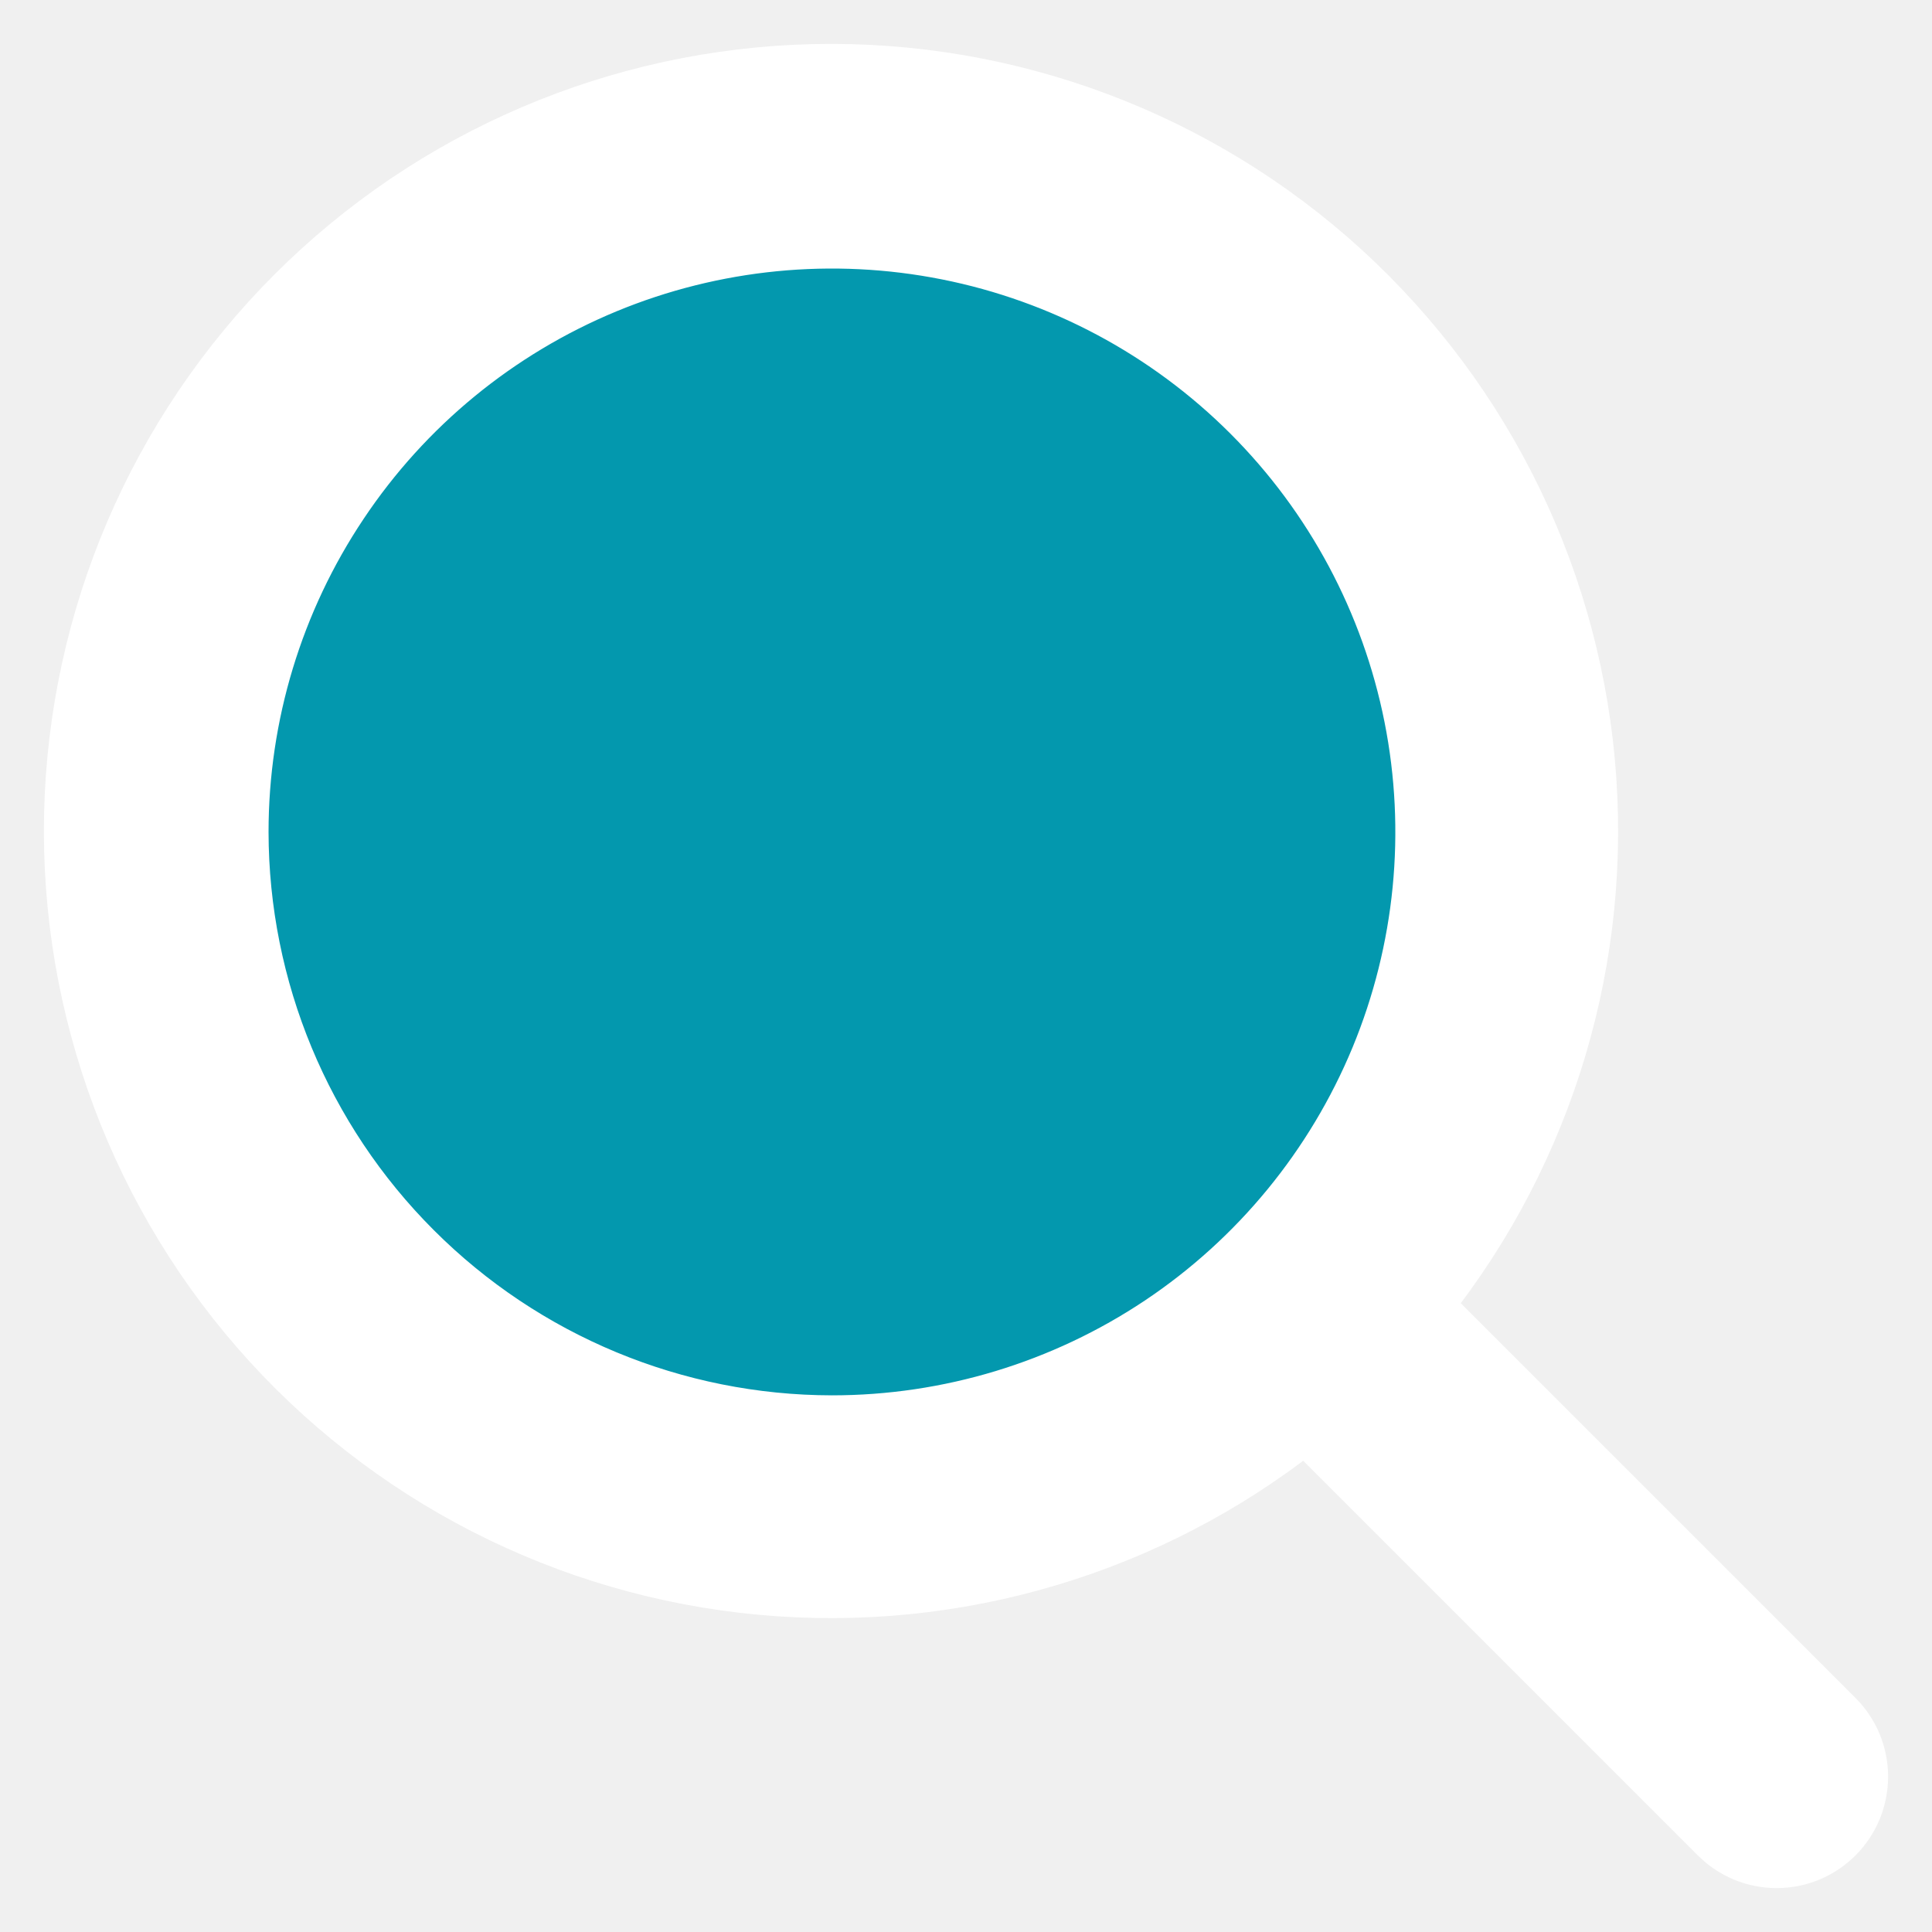
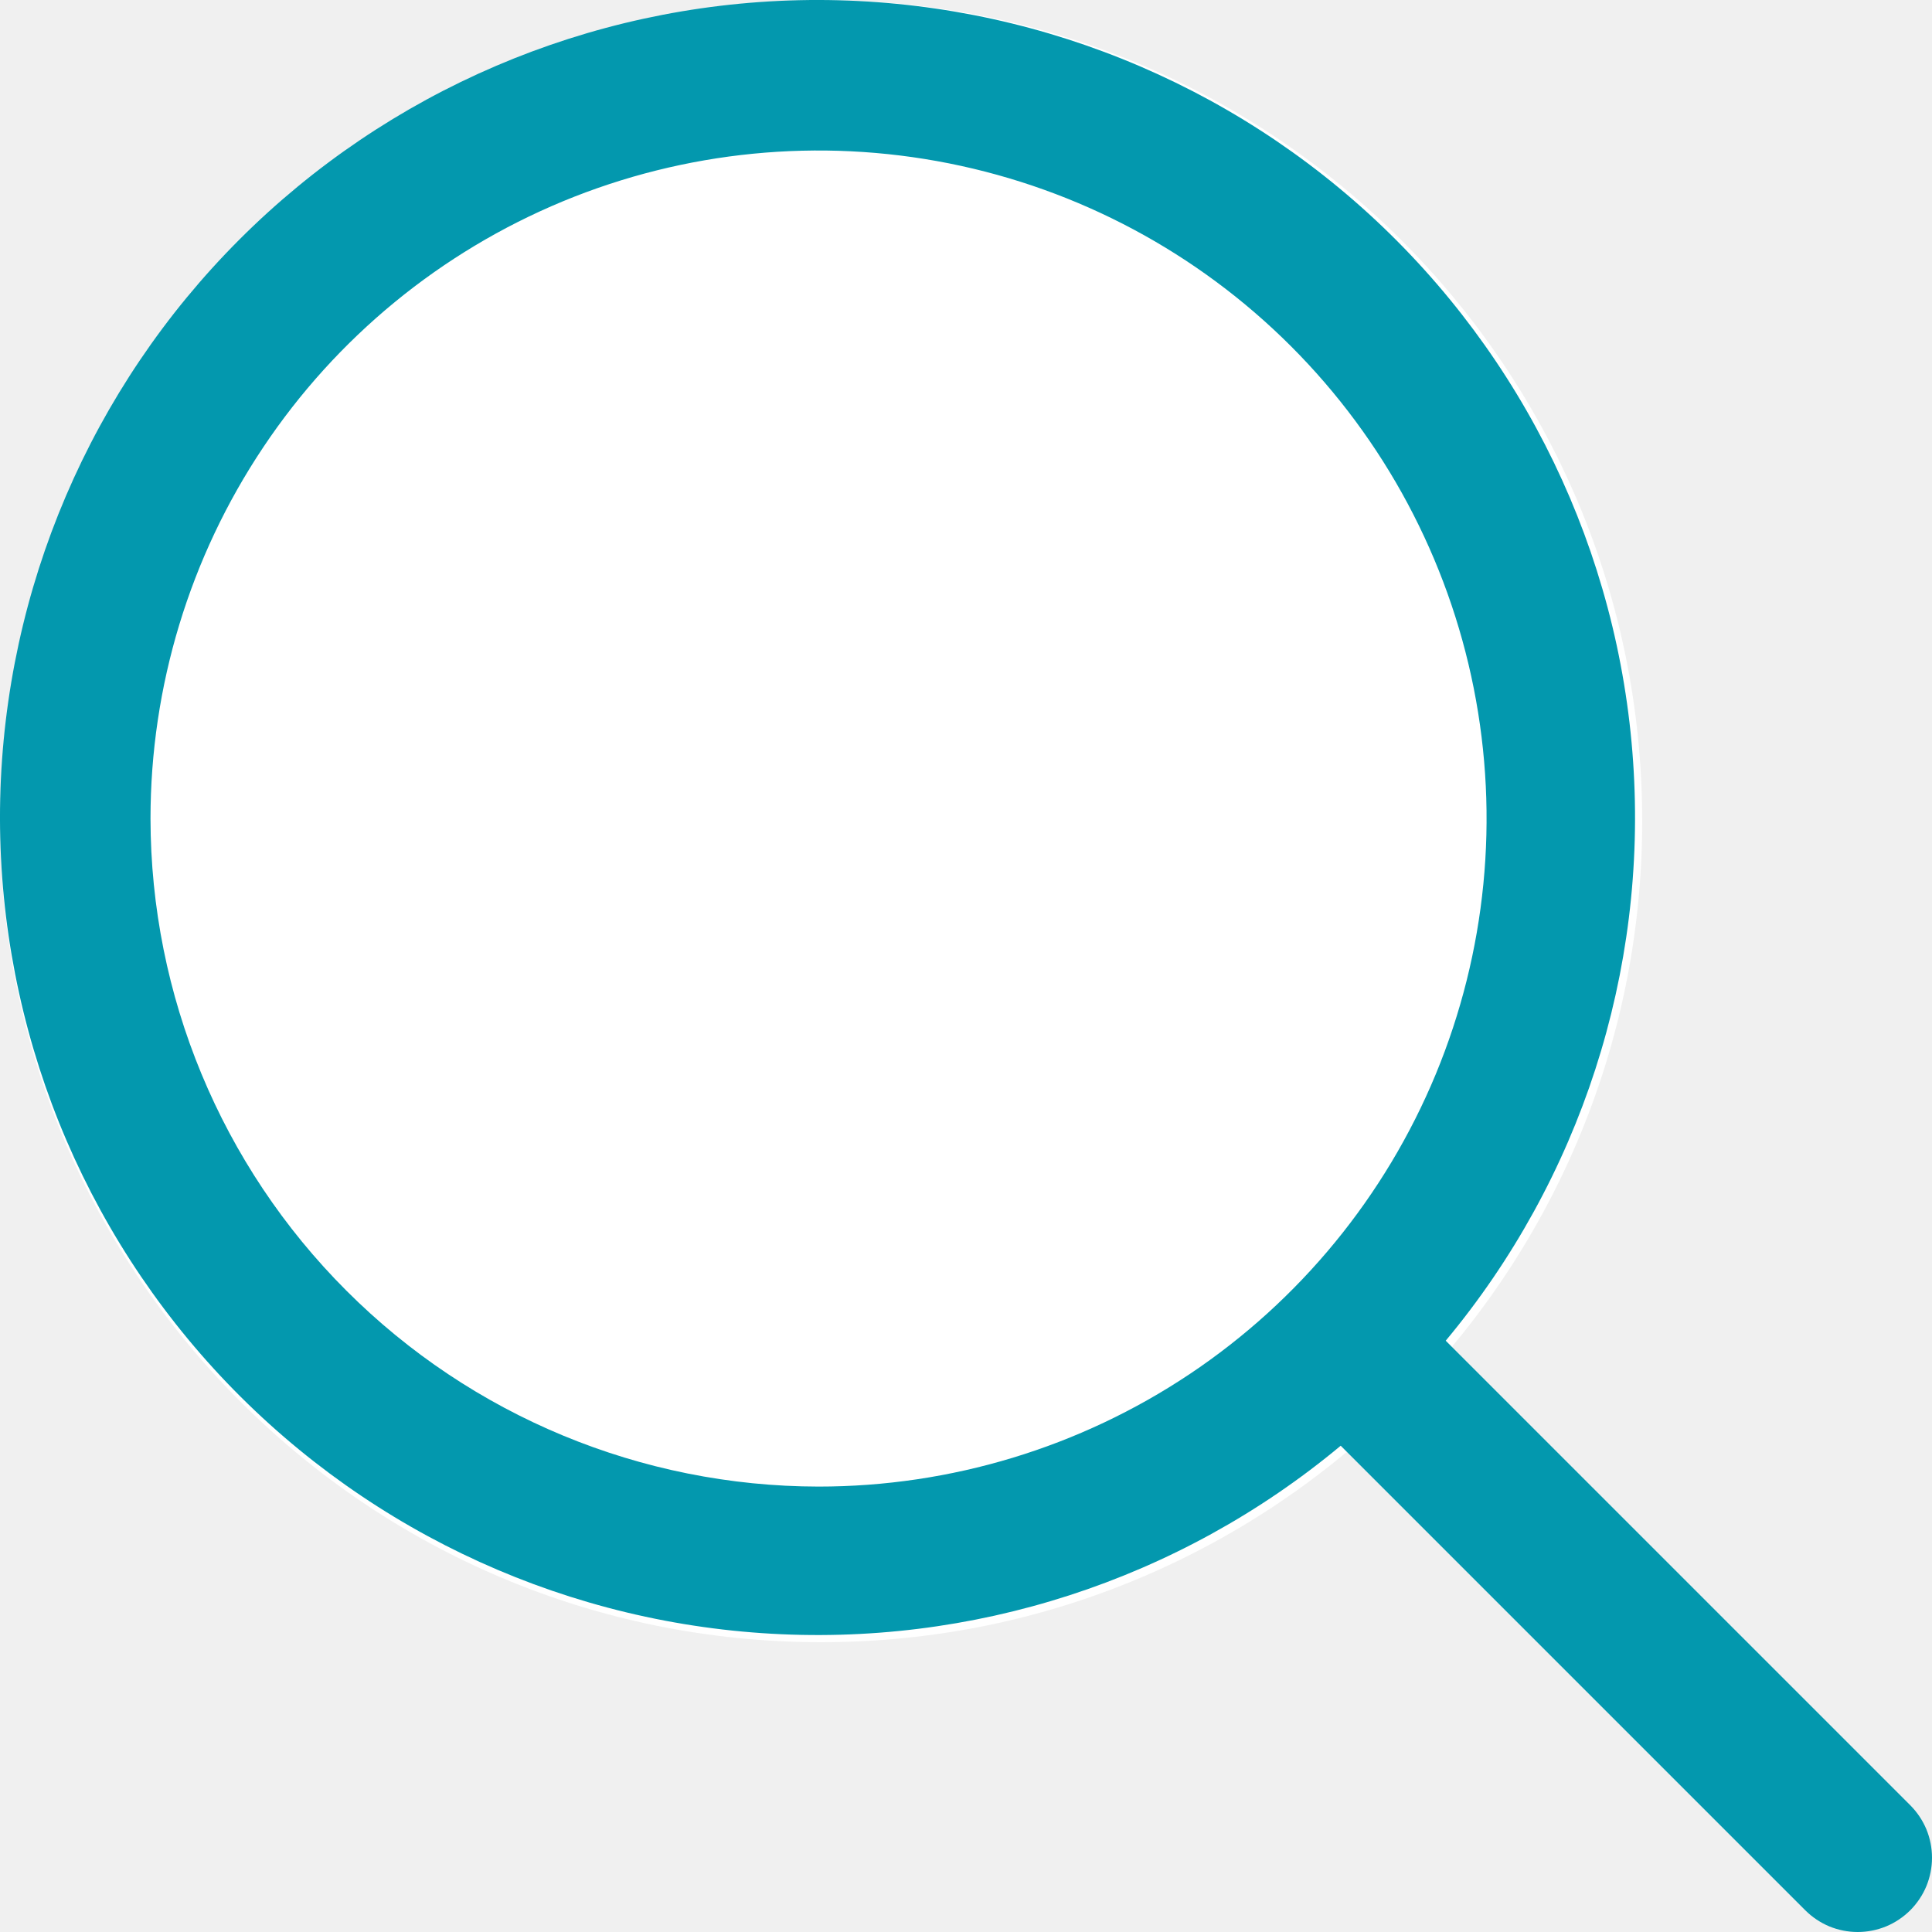
- <svg xmlns="http://www.w3.org/2000/svg" width="22" height="22" viewBox="0 0 22 22" fill="none">
-   <circle cx="9.5" cy="9.5" r="7.5" fill="#0398AE" />
-   <path d="M20.775 19.688L15.966 14.879C17.36 13.206 18.055 11.059 17.906 8.886C17.758 6.714 16.777 4.682 15.169 3.213C13.561 1.745 11.448 0.953 9.271 1.002C7.093 1.052 5.019 1.939 3.479 3.479C1.939 5.019 1.052 7.093 1.002 9.271C0.953 11.448 1.745 13.561 3.213 15.169C4.682 16.777 6.714 17.758 8.886 17.906C11.059 18.055 13.206 17.36 14.879 15.966L19.688 20.775C19.759 20.846 19.844 20.903 19.937 20.942C20.03 20.98 20.13 21 20.231 21C20.332 21 20.432 20.98 20.525 20.942C20.619 20.903 20.703 20.846 20.775 20.775C20.846 20.703 20.903 20.619 20.942 20.525C20.98 20.432 21 20.332 21 20.231C21 20.13 20.98 20.03 20.942 19.937C20.903 19.844 20.846 19.759 20.775 19.688ZM2.558 9.474C2.558 8.106 2.964 6.769 3.724 5.632C4.483 4.494 5.563 3.608 6.827 3.084C8.091 2.561 9.481 2.424 10.823 2.691C12.164 2.958 13.396 3.616 14.364 4.584C15.331 5.551 15.989 6.783 16.256 8.124C16.523 9.466 16.386 10.856 15.863 12.12C15.339 13.384 14.453 14.464 13.316 15.224C12.178 15.984 10.841 16.389 9.474 16.389C7.64 16.387 5.882 15.658 4.586 14.361C3.289 13.065 2.56 11.307 2.558 9.474Z" fill="white" stroke="white" stroke-linecap="round" stroke-linejoin="round" />
+ <svg xmlns="http://www.w3.org/2000/svg" width="20" height="20" viewBox="0 0 20 20" fill="none">
+   <circle cx="8.5" cy="8.5" r="8.5" fill="white" />
+   <path d="M19.775 18.688L14.966 13.879C16.36 12.206 17.055 10.059 16.906 7.886C16.758 5.714 15.777 3.682 14.169 2.213C12.561 0.745 10.448 -0.047 8.271 0.002C6.093 0.052 4.019 0.939 2.479 2.479C0.939 4.019 0.052 6.093 0.002 8.271C-0.047 10.448 0.745 12.561 2.213 14.169C3.682 15.777 5.714 16.758 7.886 16.906C10.059 17.055 12.206 16.36 13.879 14.966L18.688 19.775C18.759 19.846 18.844 19.903 18.937 19.942C19.03 19.98 19.13 20 19.231 20C19.332 20 19.432 19.98 19.525 19.942C19.619 19.903 19.703 19.846 19.775 19.775C19.846 19.703 19.903 19.619 19.942 19.525C19.98 19.432 20 19.332 20 19.231C20 19.13 19.98 19.03 19.942 18.937C19.903 18.844 19.846 18.759 19.775 18.688ZM1.558 8.474C1.558 7.106 1.964 5.769 2.724 4.632C3.483 3.494 4.563 2.608 5.827 2.084C7.091 1.561 8.481 1.424 9.823 1.691C11.164 1.958 12.396 2.616 13.364 3.584C14.331 4.551 14.989 5.783 15.256 7.124C15.523 8.466 15.386 9.856 14.863 11.12C14.339 12.384 13.453 13.464 12.316 14.224C11.178 14.984 9.841 15.389 8.474 15.389C6.64 15.387 4.882 14.658 3.586 13.361C2.289 12.065 1.56 10.307 1.558 8.474Z" fill="#0398AE" />
</svg>
